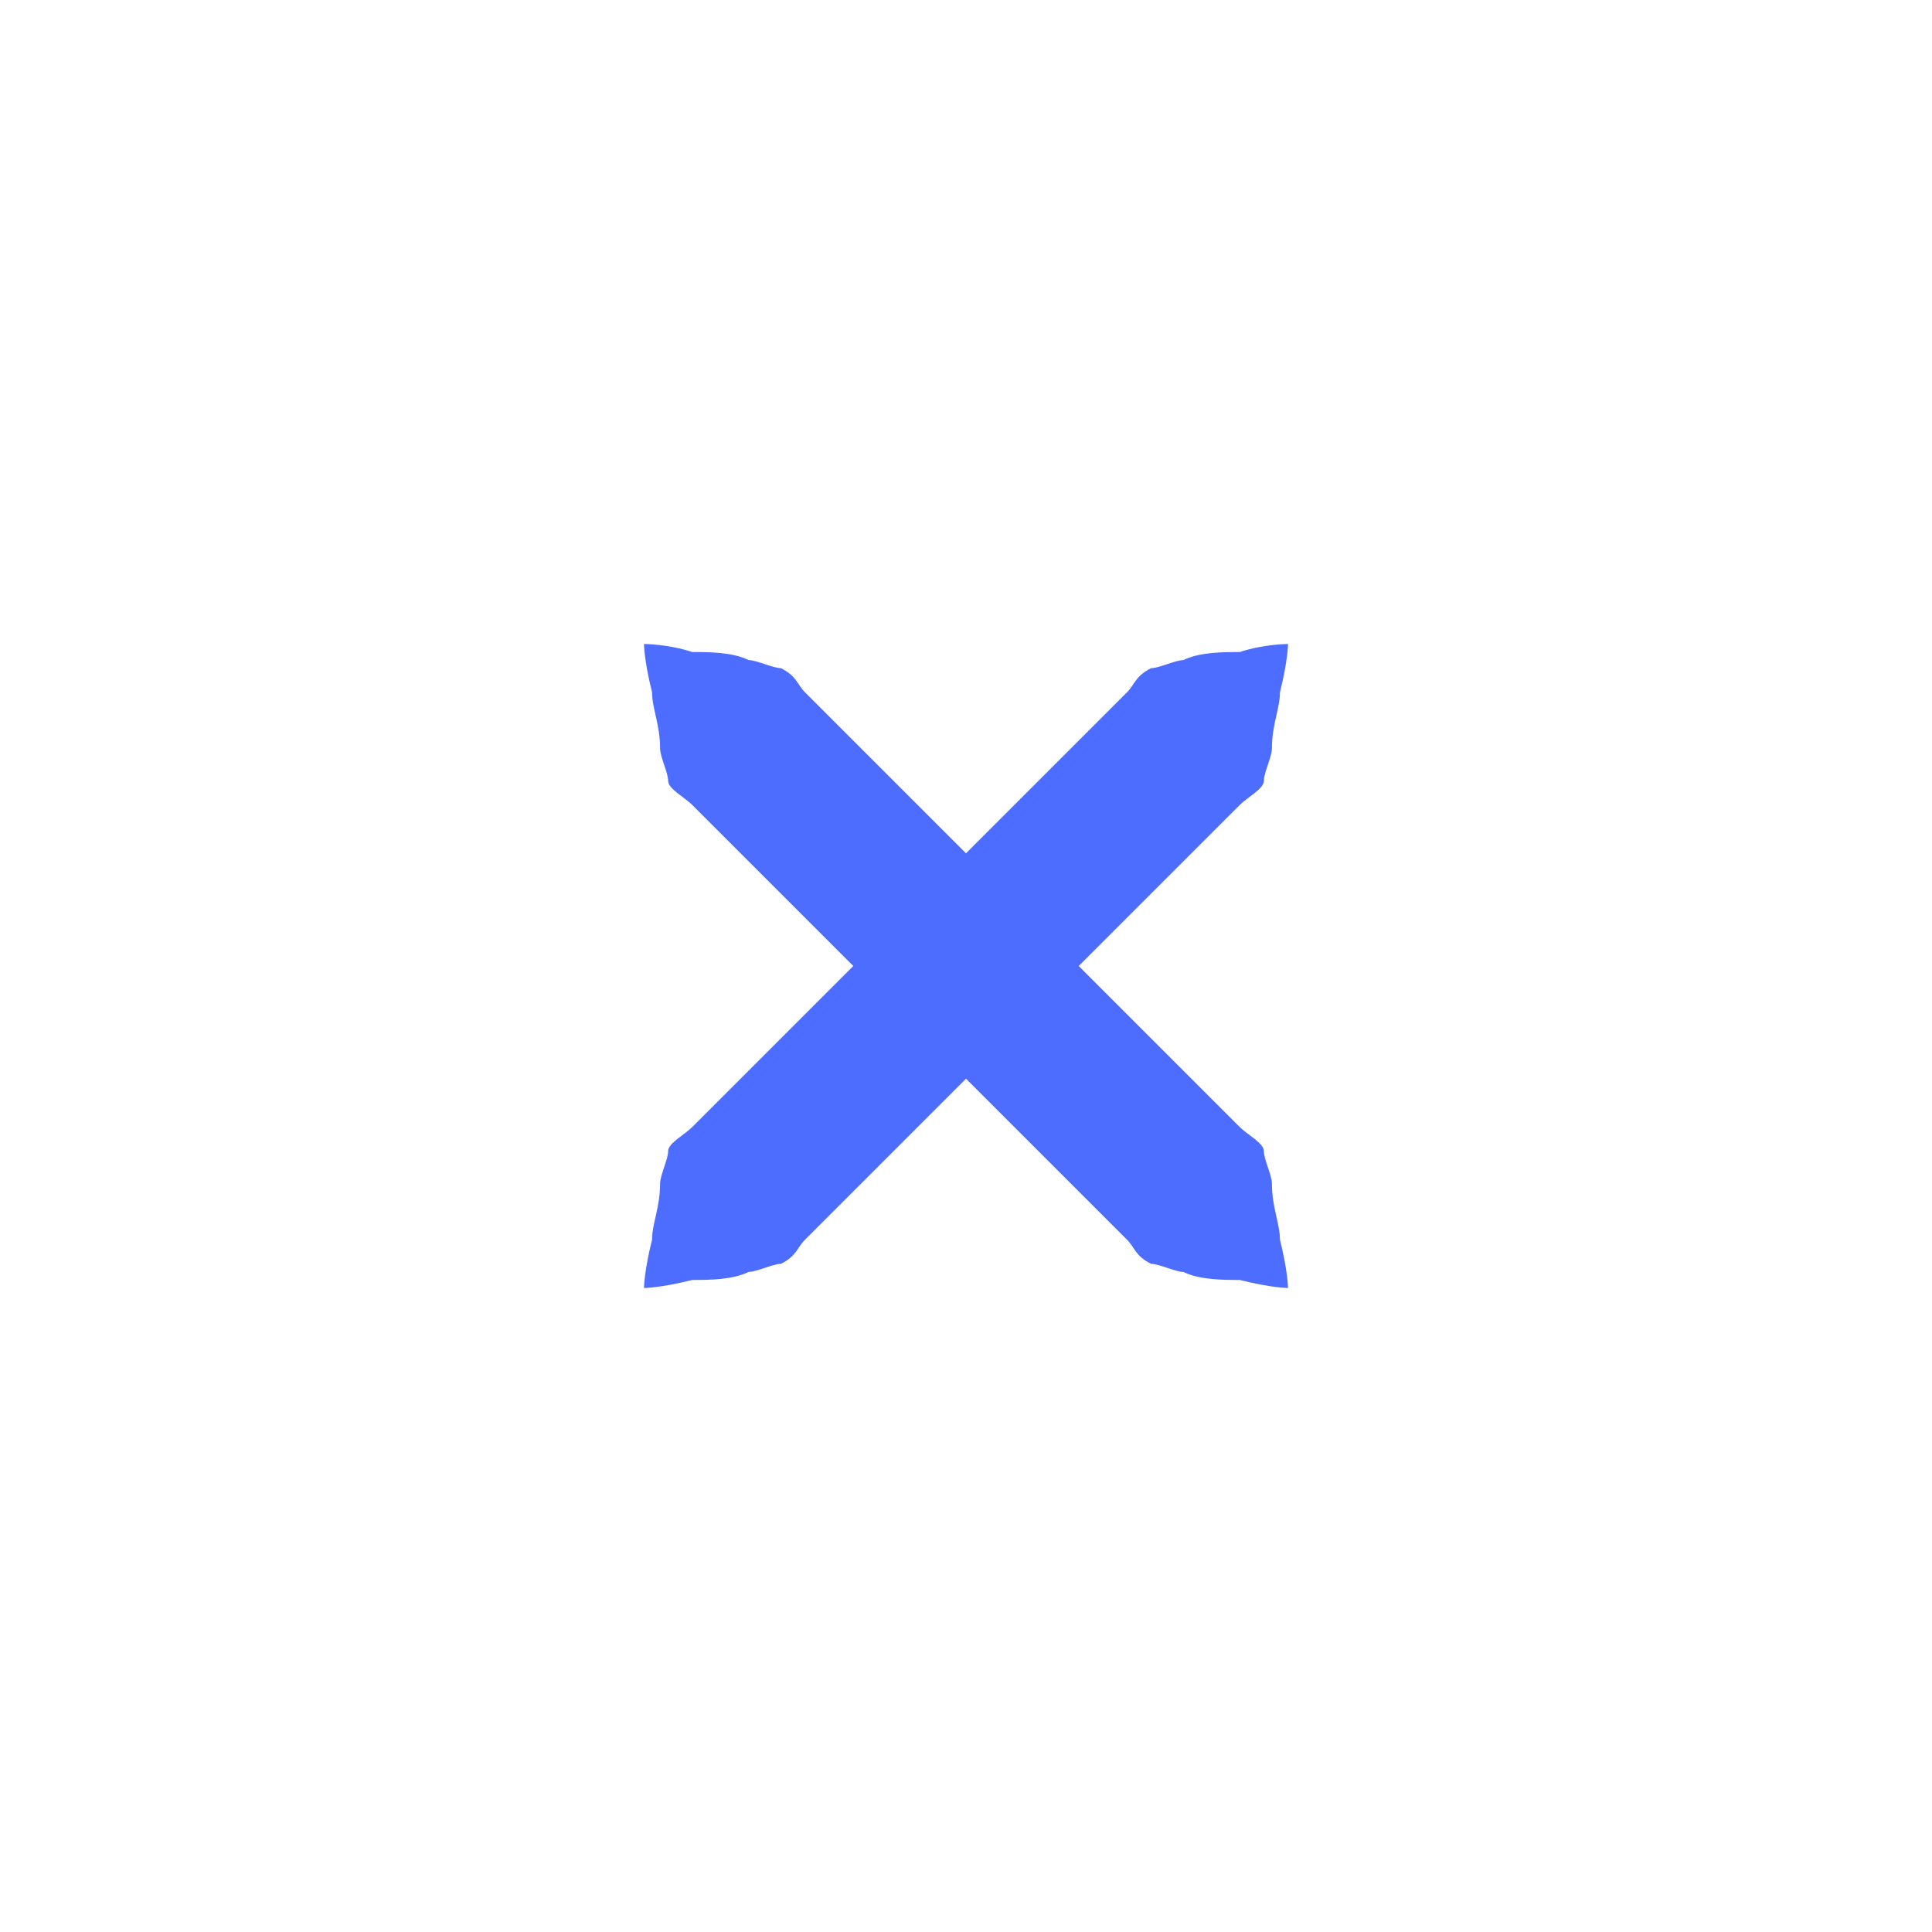
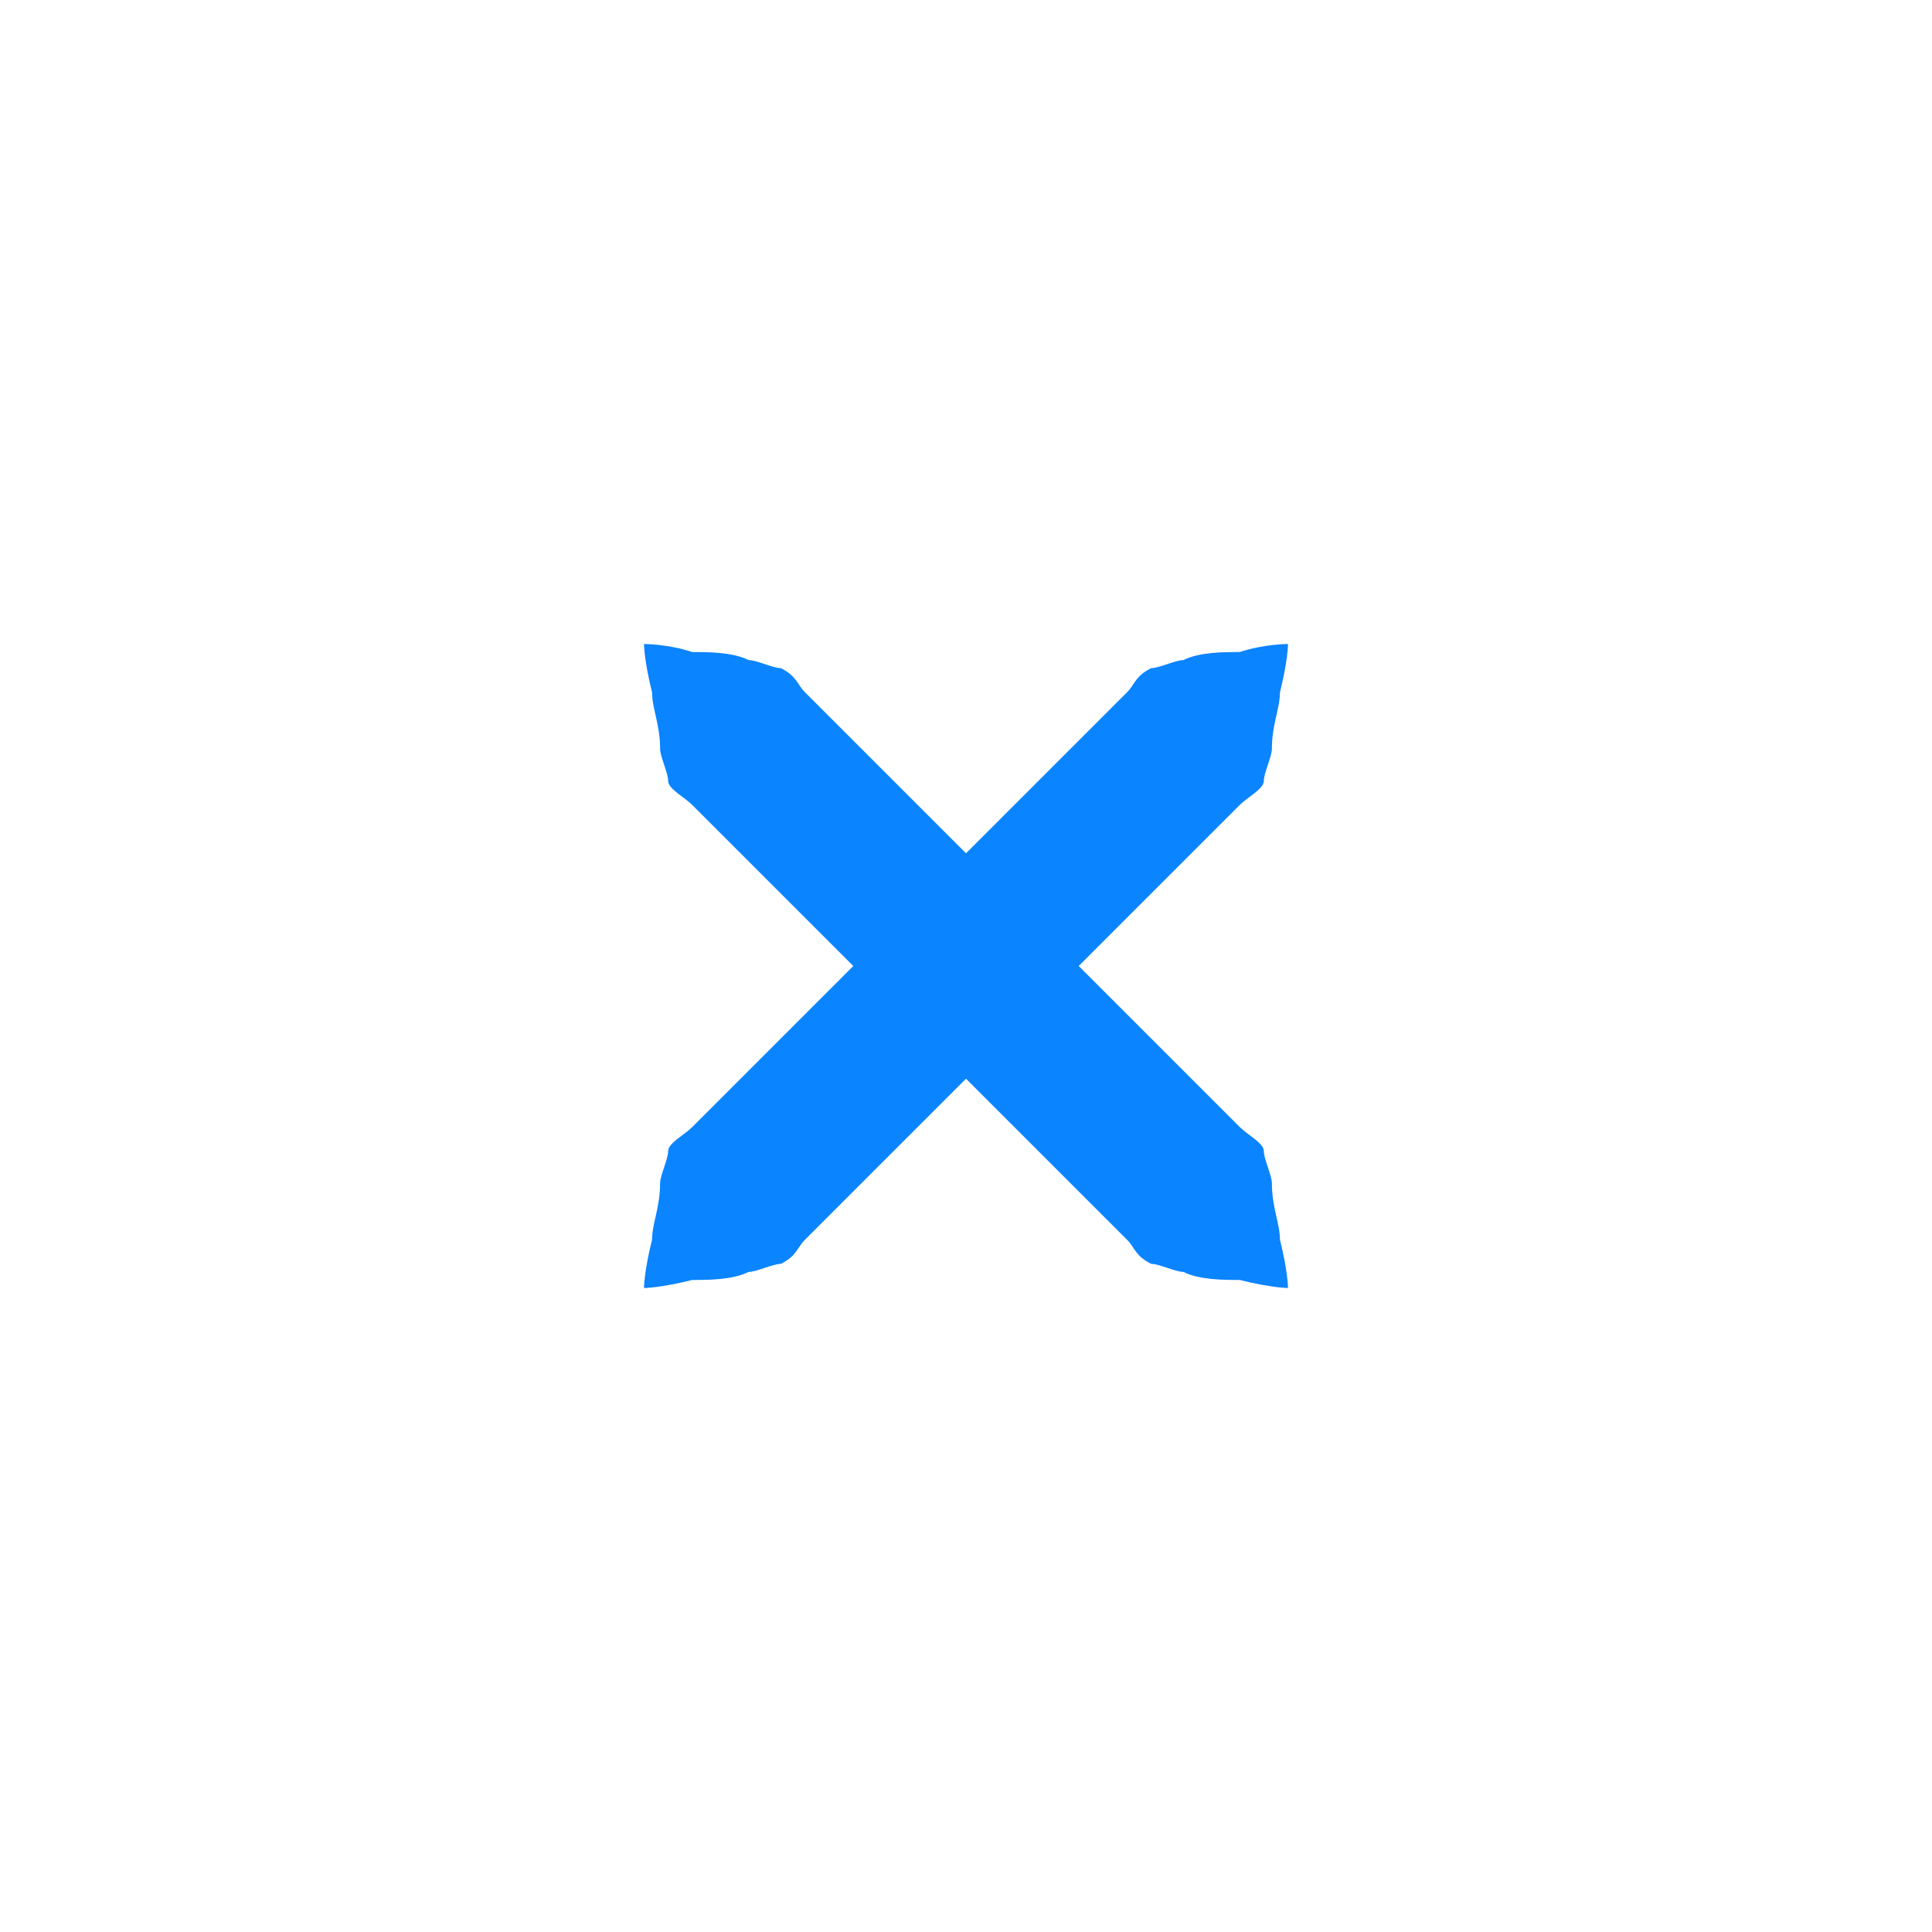
<svg xmlns="http://www.w3.org/2000/svg" xmlns:xlink="http://www.w3.org/1999/xlink" version="1.1" x="0px" y="0px" width="24px" height="24px" viewBox="0 0 24 24">
-   <path id="a" fill="#4c6dff" d="M16,8c0,0,0,0.2-0.1,0.6c0,0.2-0.1,0.4-0.1,0.7c0,0.1-0.1,0.3-0.1,0.4c0,0.1-0.2,0.2-0.3,0.3c-0.7,0.7-1.7,1.7-2.7,2.7c-1,1-2,2-2.7,2.7c-0.1,0.1-0.1,0.2-0.3,0.3c-0.1,0-0.3,0.1-0.4,0.1c-0.2,0.1-0.5,0.1-0.7,0.1C8.2,16,8,16,8,16s0-0.2,0.1-0.6c0-0.2,0.1-0.4,0.1-0.7c0-0.1,0.1-0.3,0.1-0.4c0-0.1,0.2-0.2,0.3-0.3c0.7-0.7,1.7-1.7,2.7-2.7c1-1,2-2,2.7-2.7c0.1-0.1,0.1-0.2,0.3-0.3c0.1,0,0.3-0.1,0.4-0.1c0.2-0.1,0.5-0.1,0.7-0.1C15.7,8,16,8,16,8z" />
+   <path id="a" fill="#0A84FF" d="M16,8c0,0,0,0.2-0.1,0.6c0,0.2-0.1,0.4-0.1,0.7c0,0.1-0.1,0.3-0.1,0.4c0,0.1-0.2,0.2-0.3,0.3c-0.7,0.7-1.7,1.7-2.7,2.7c-1,1-2,2-2.7,2.7c-0.1,0.1-0.1,0.2-0.3,0.3c-0.1,0-0.3,0.1-0.4,0.1c-0.2,0.1-0.5,0.1-0.7,0.1C8.2,16,8,16,8,16s0-0.2,0.1-0.6c0-0.2,0.1-0.4,0.1-0.7c0-0.1,0.1-0.3,0.1-0.4c0-0.1,0.2-0.2,0.3-0.3c0.7-0.7,1.7-1.7,2.7-2.7c1-1,2-2,2.7-2.7c0.1-0.1,0.1-0.2,0.3-0.3c0.1,0,0.3-0.1,0.4-0.1c0.2-0.1,0.5-0.1,0.7-0.1C15.7,8,16,8,16,8z" />
  <use xlink:href="#a" transform="matrix(-1,0,0,1,24,0)" />
</svg>
